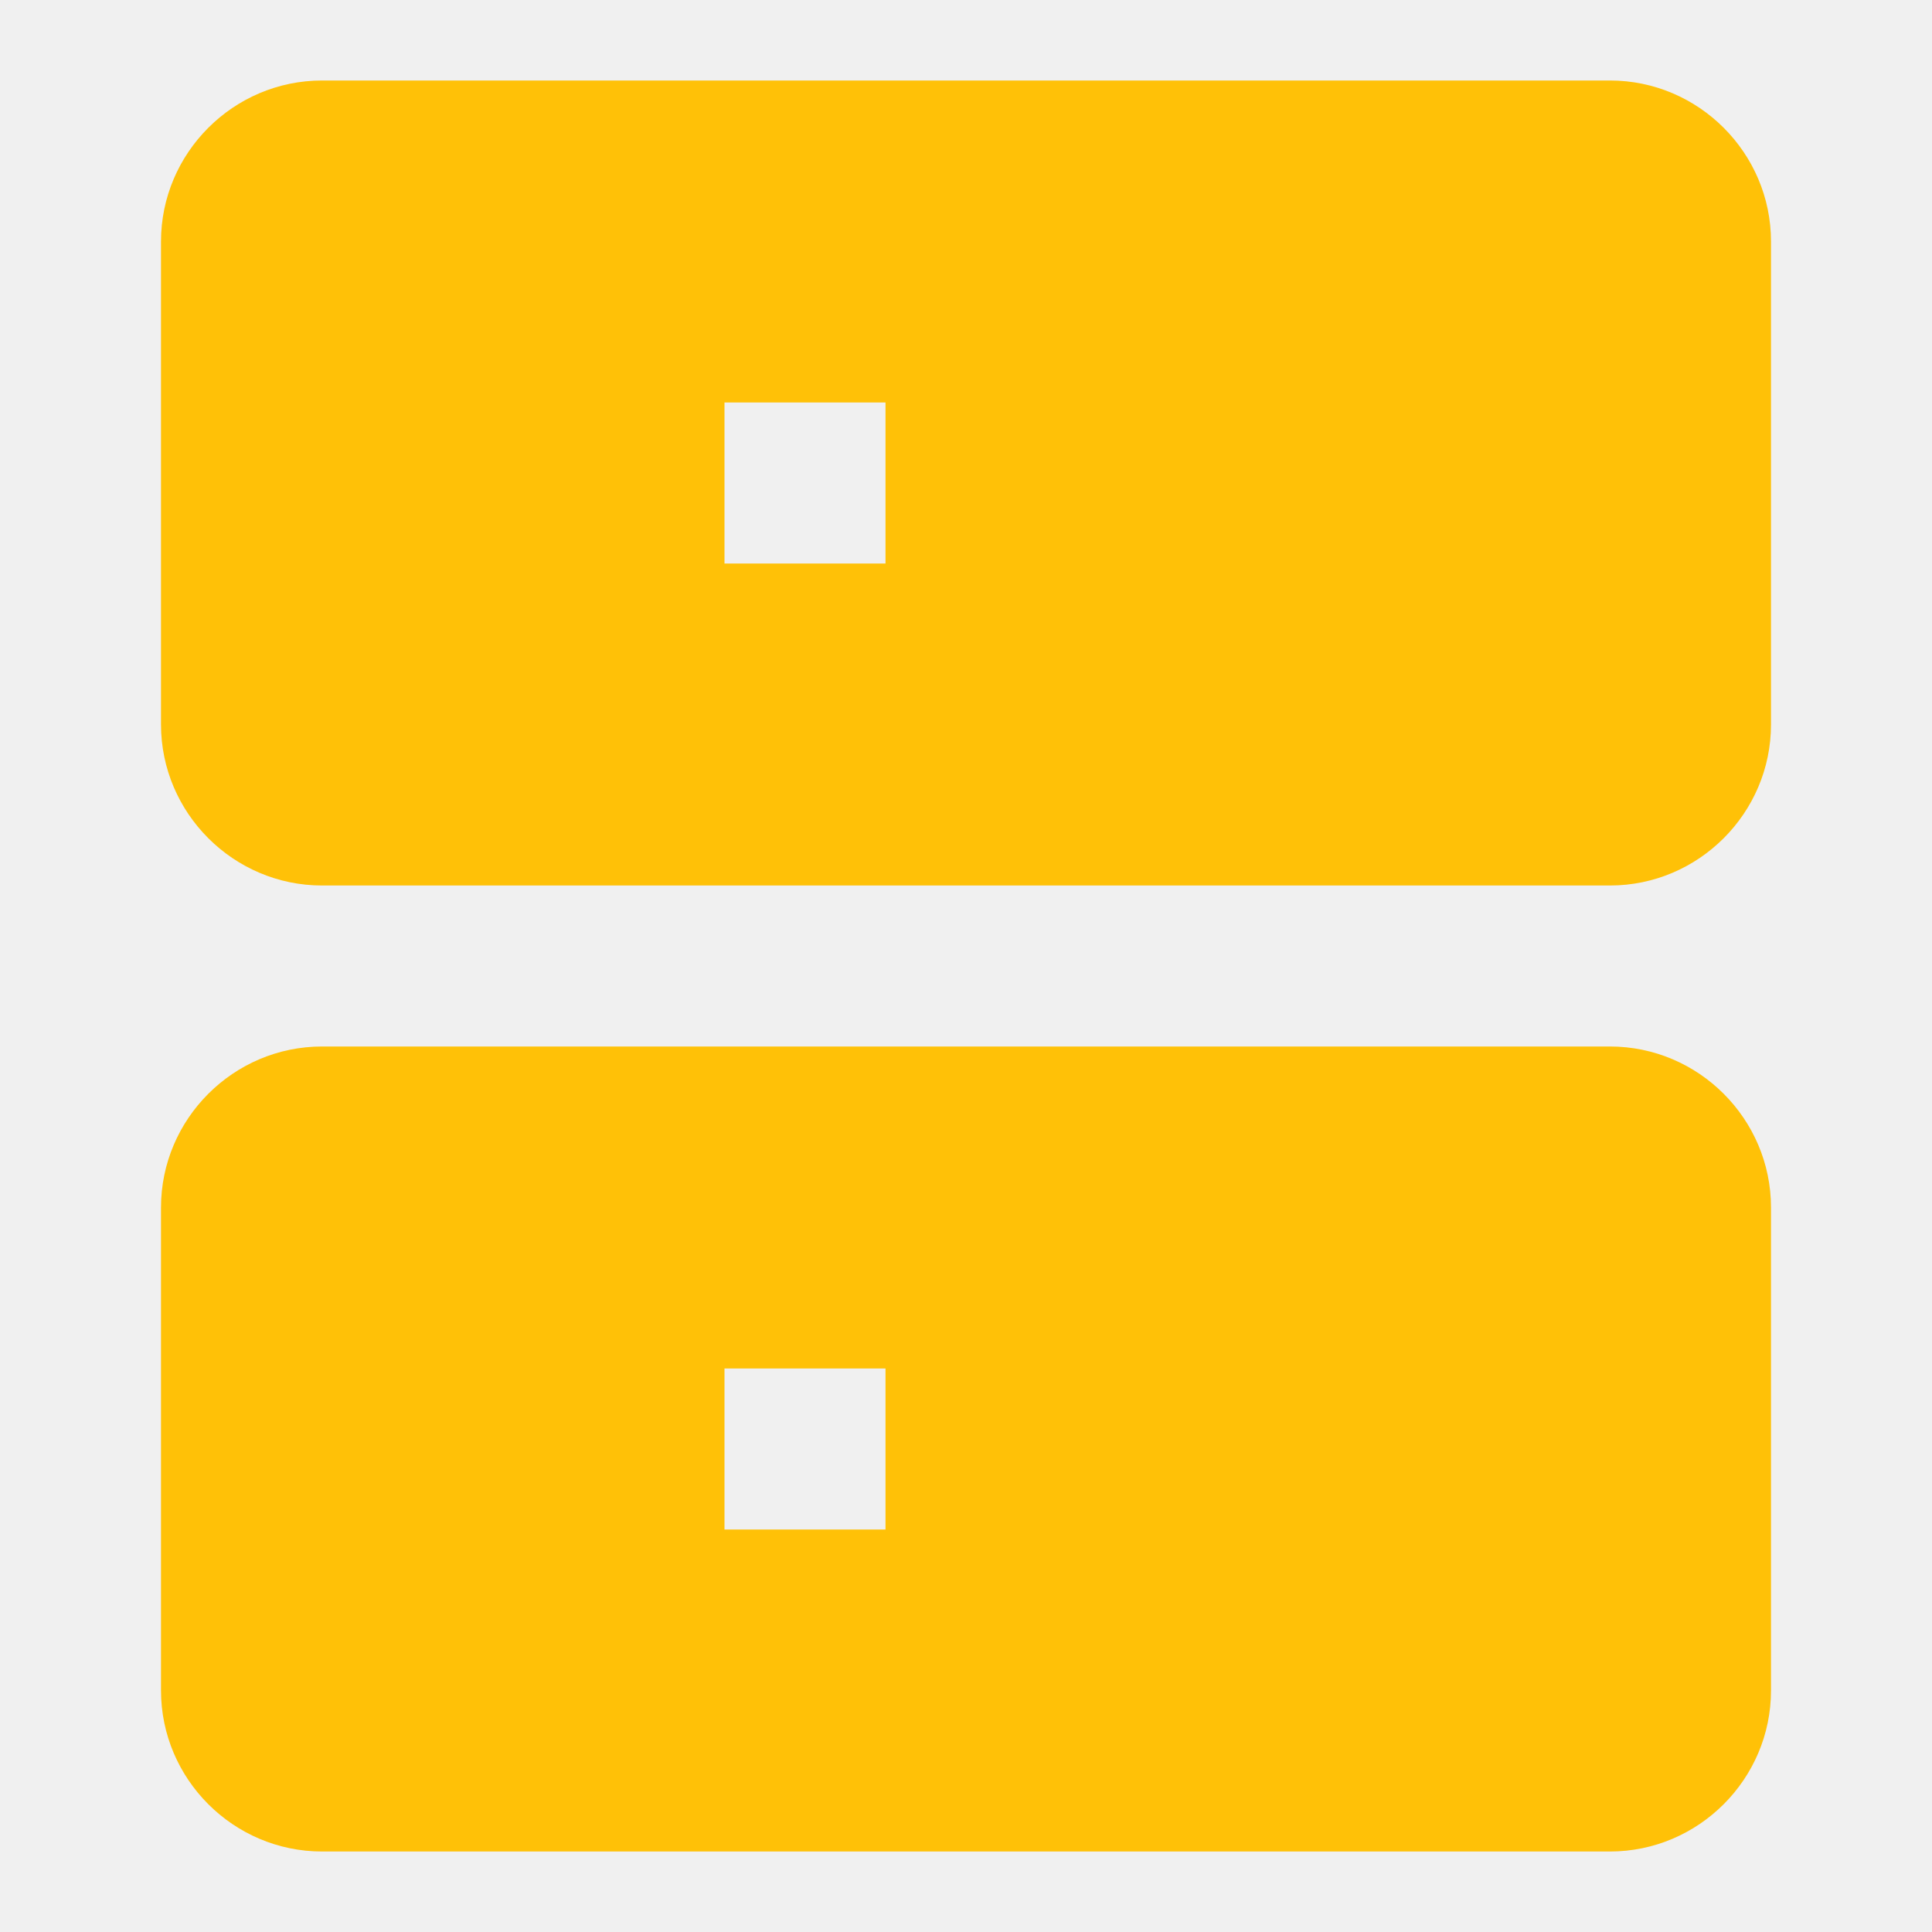
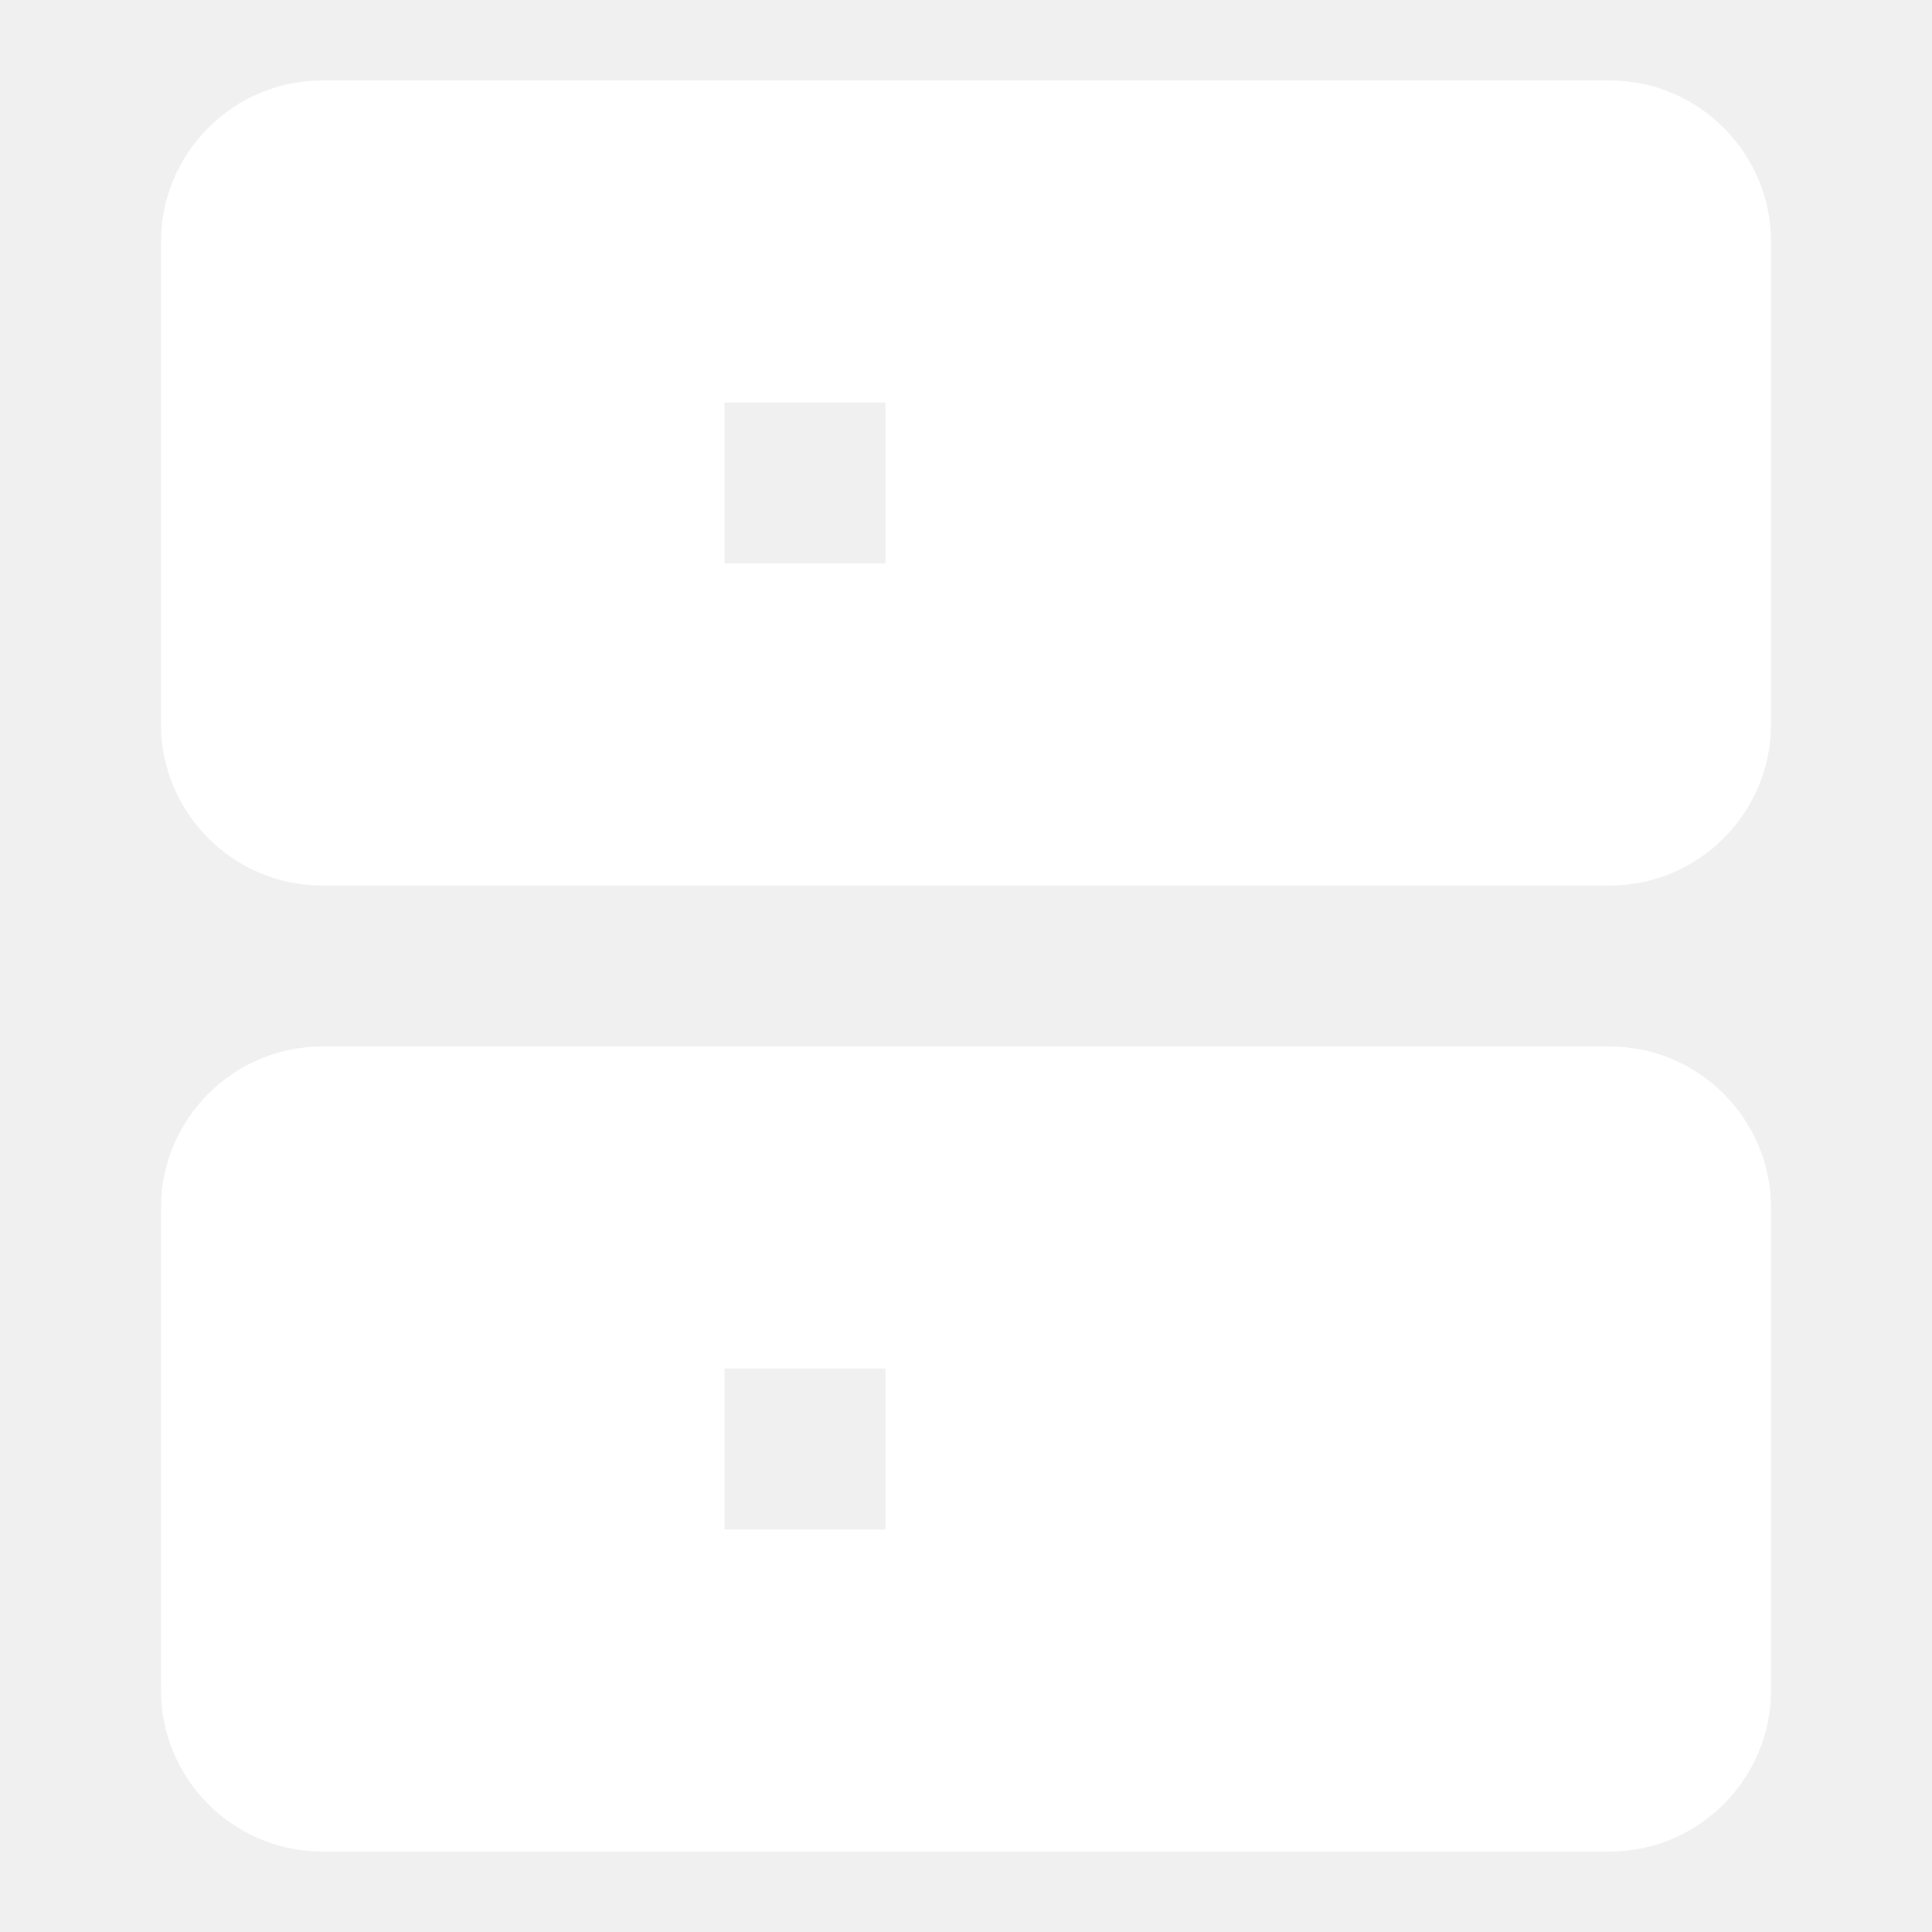
<svg xmlns="http://www.w3.org/2000/svg" viewBox="0 0 24 24" width="96" height="96">
-   <path fill="#FFC107" d="M4 1h16c1.1 0 2 .9 2 2v6c0 1.1-.9 2-2 2H4c-1.1 0-2-.9-2-2V3c0-1.1.9-2 2-2m0 12h16c1.1 0 2 .9 2 2v6c0 1.1-.9 2-2 2H4c-1.1 0-2-.9-2-2v-6c0-1.1.9-2 2-2M9 5v2h2V5zm0 12v2h2v-2z" />
+   <path fill="#FFFFFF" d="M4 1h16c1.1 0 2 .9 2 2v6c0 1.1-.9 2-2 2H4c-1.1 0-2-.9-2-2V3c0-1.1.9-2 2-2m0 12h16c1.1 0 2 .9 2 2v6c0 1.1-.9 2-2 2H4c-1.1 0-2-.9-2-2v-6c0-1.1.9-2 2-2M9 5v2h2V5zm0 12v2h2v-2z" />
</svg>
